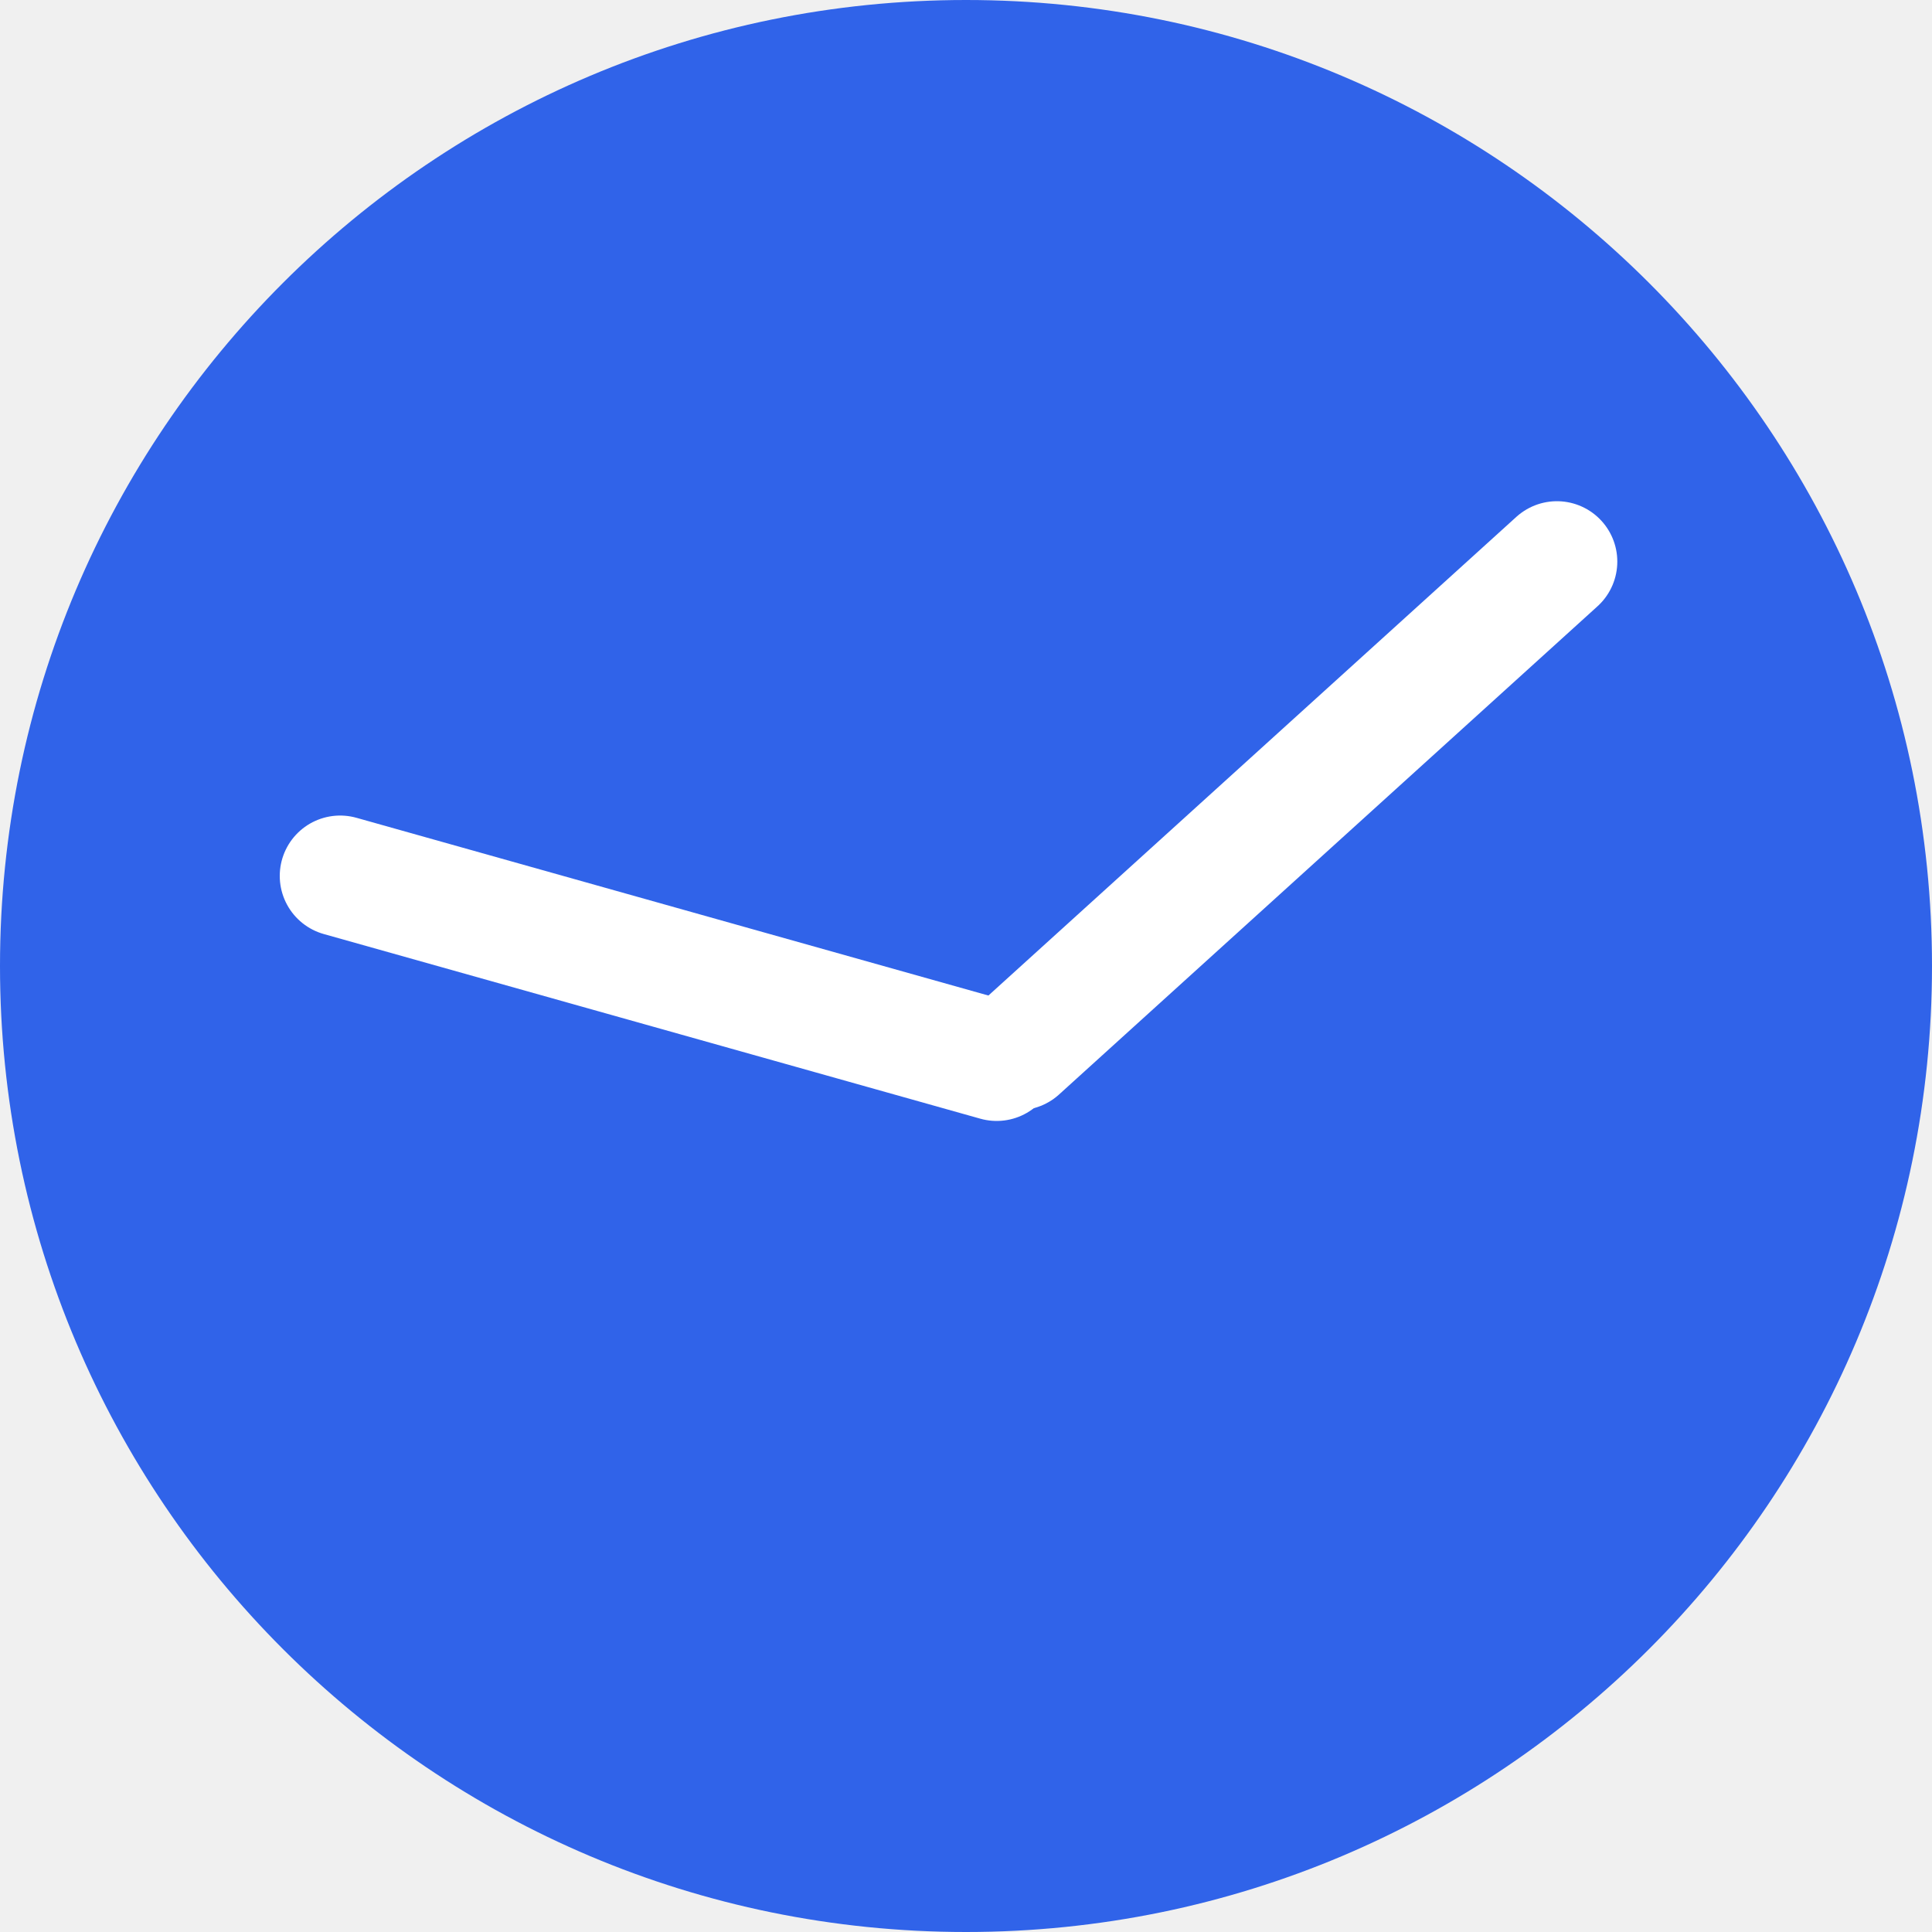
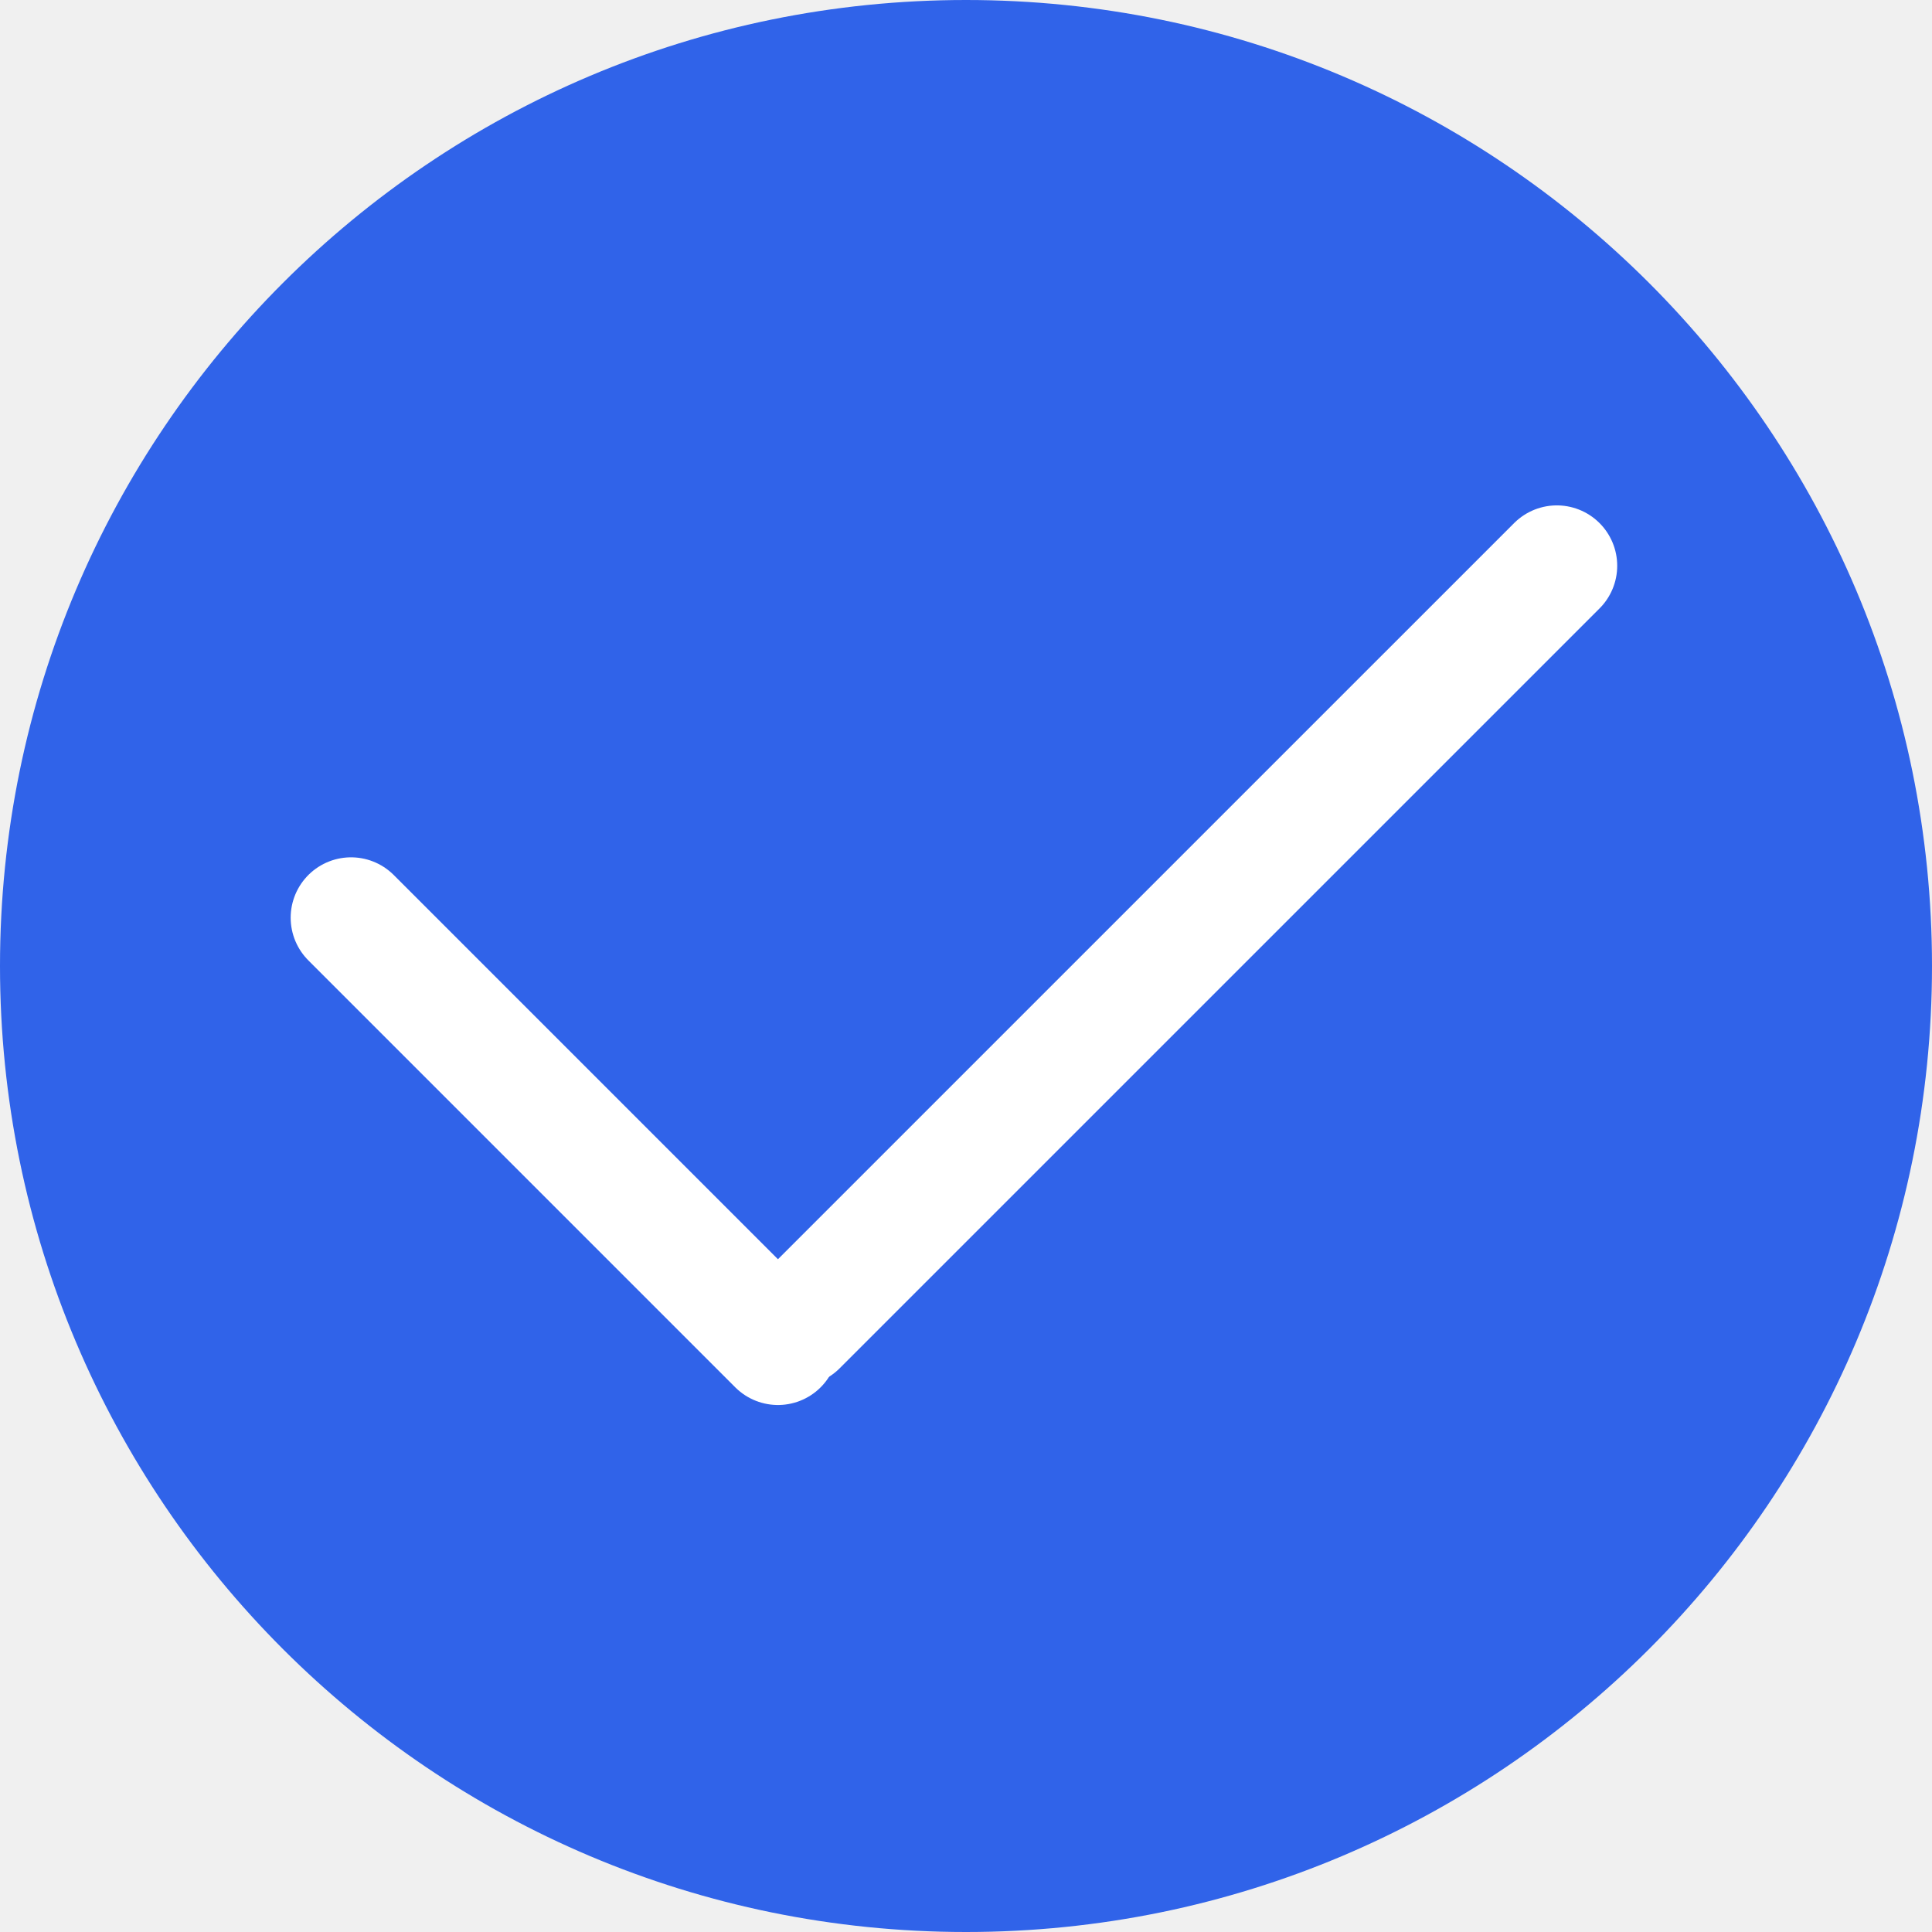
<svg xmlns="http://www.w3.org/2000/svg" width="80" height="80" viewBox="0 0 80 80" fill="none">
  <rect width="80" height="80" rx="40" fill="#3063E9" />
-   <line x1="14.084" y1="36.27" x2="41.27" y2="43.916" stroke="white" stroke-width="5" stroke-linecap="round" />
-   <line x1="42.173" y1="43.469" x2="64.469" y2="23.254" stroke="white" stroke-width="5" stroke-linecap="round" />
+   <line x1="14.536" y1="38" x2="32.213" y2="55.678" stroke="white" stroke-width="5" stroke-linecap="round" />
+   <line x1="33" y1="54.891" x2="64.465" y2="23.427" stroke="white" stroke-width="5" stroke-linecap="round" />
</svg>
